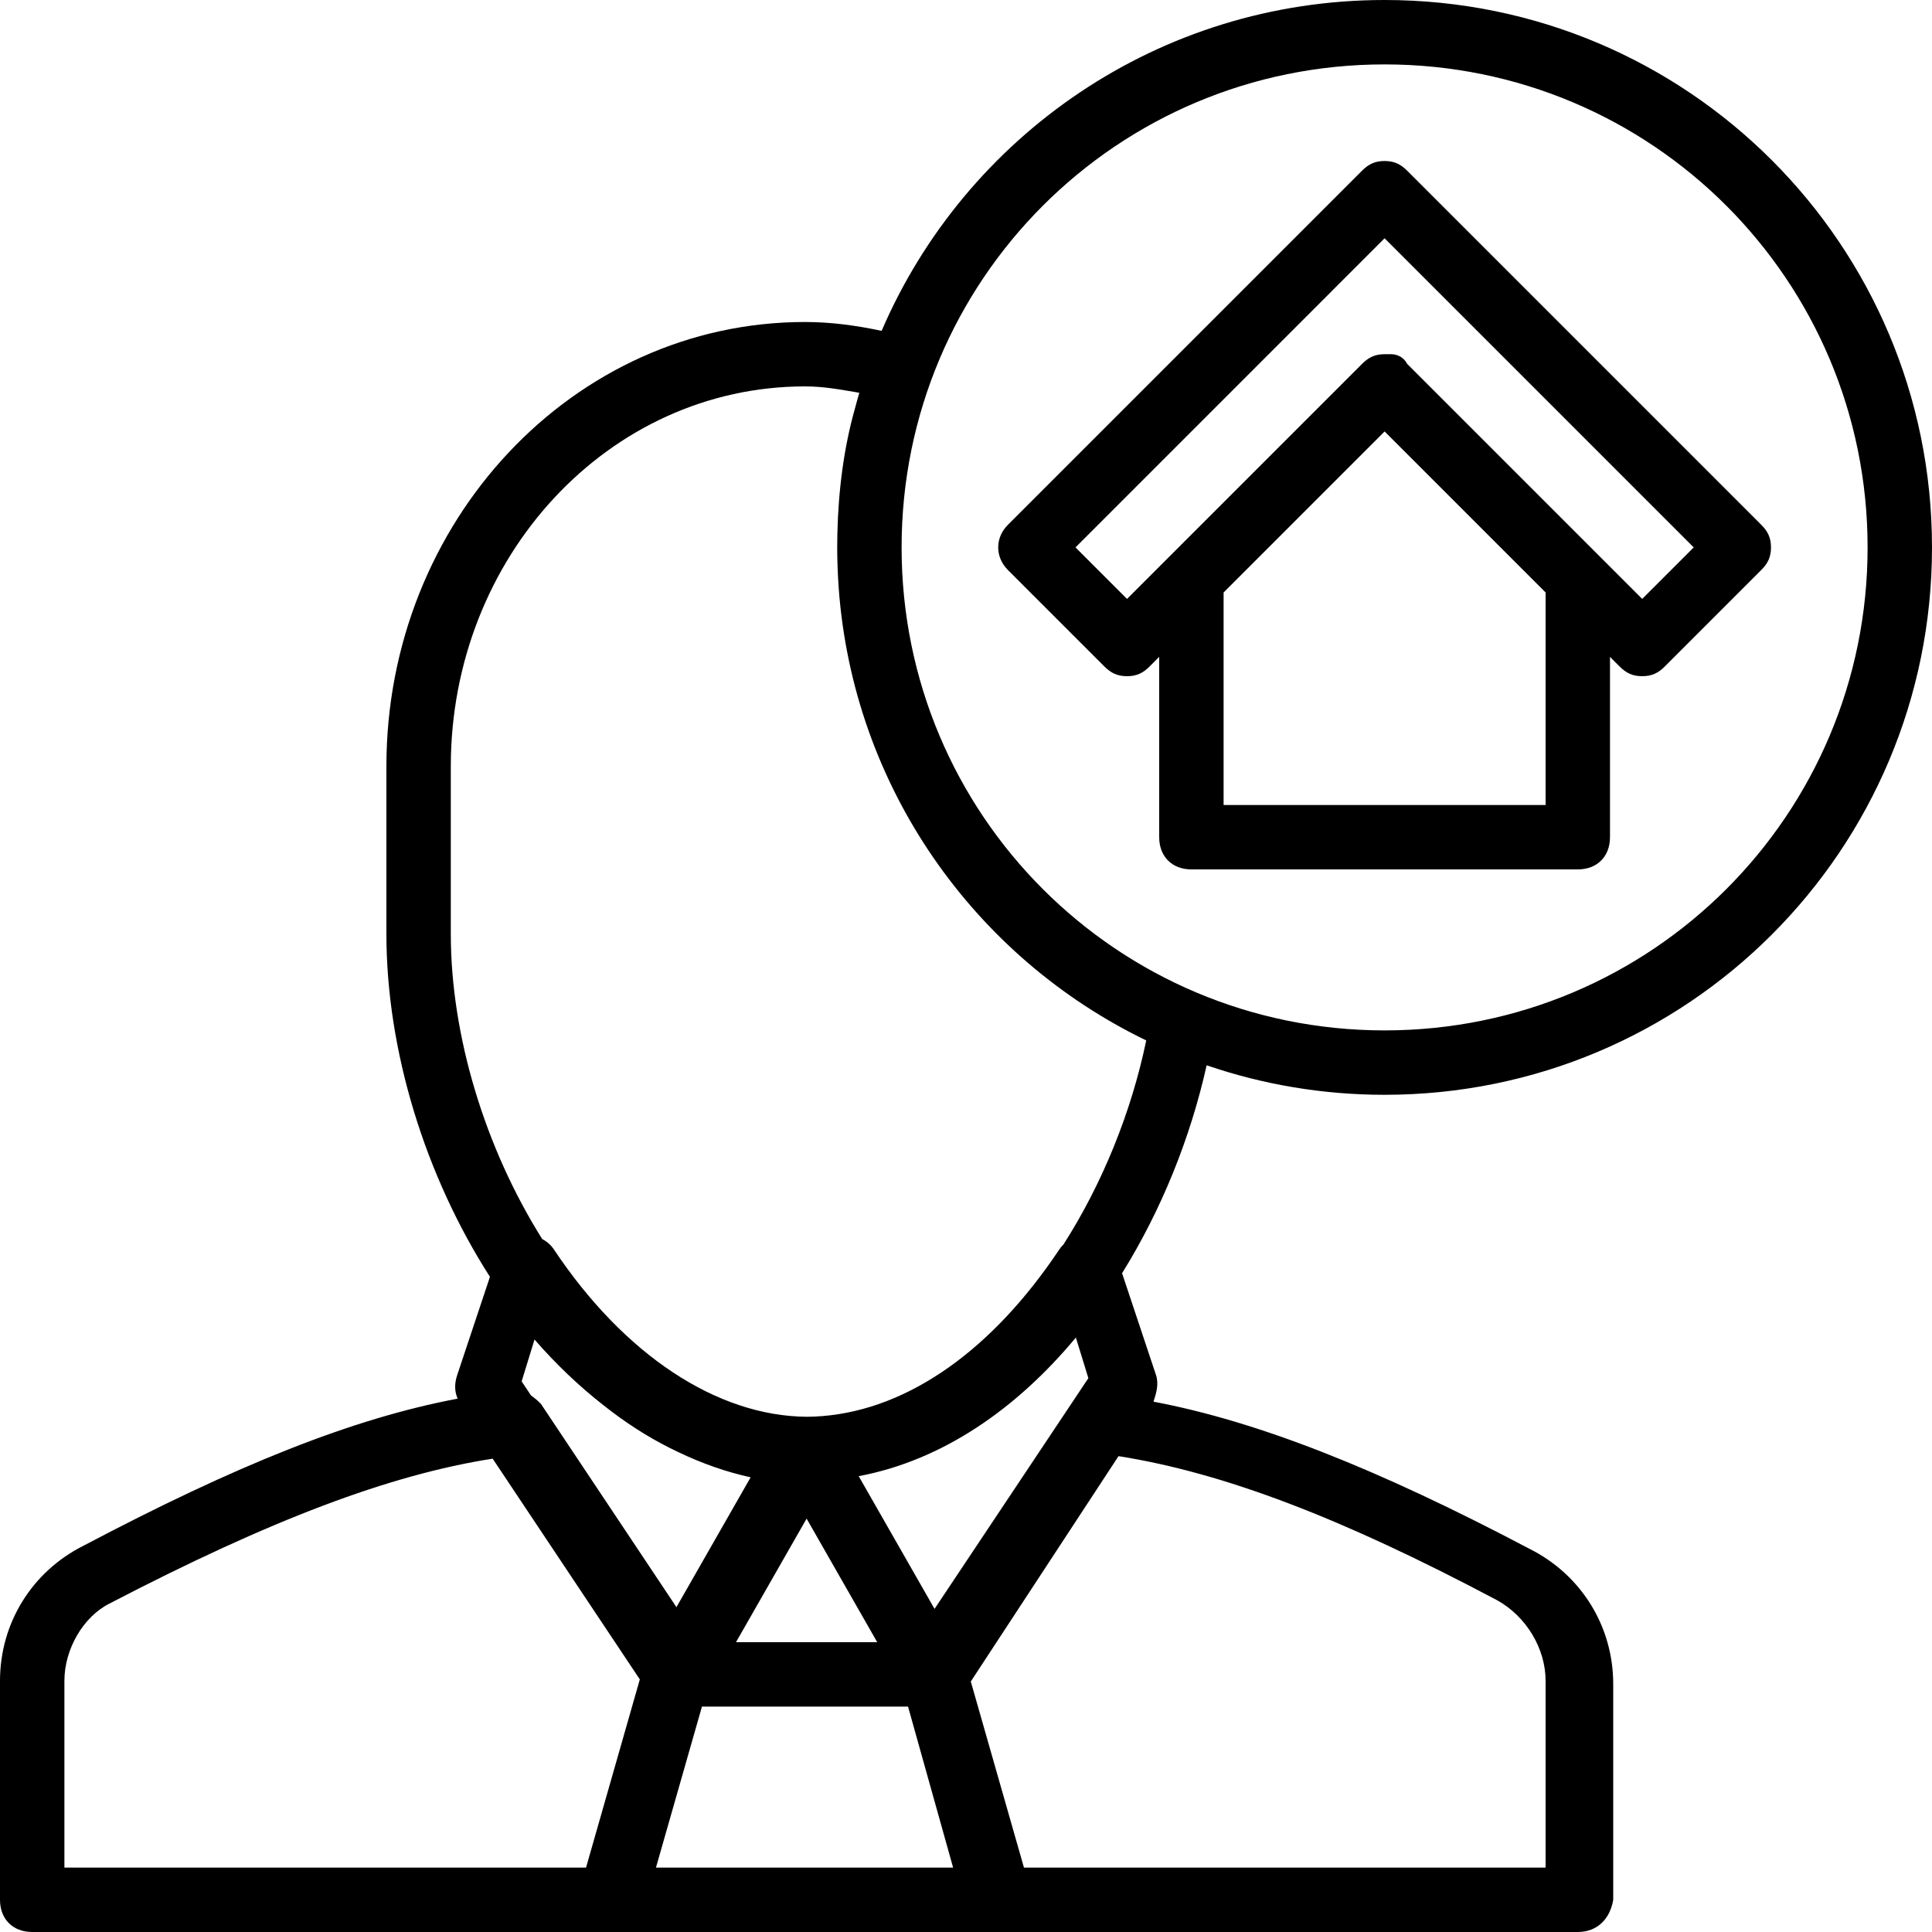
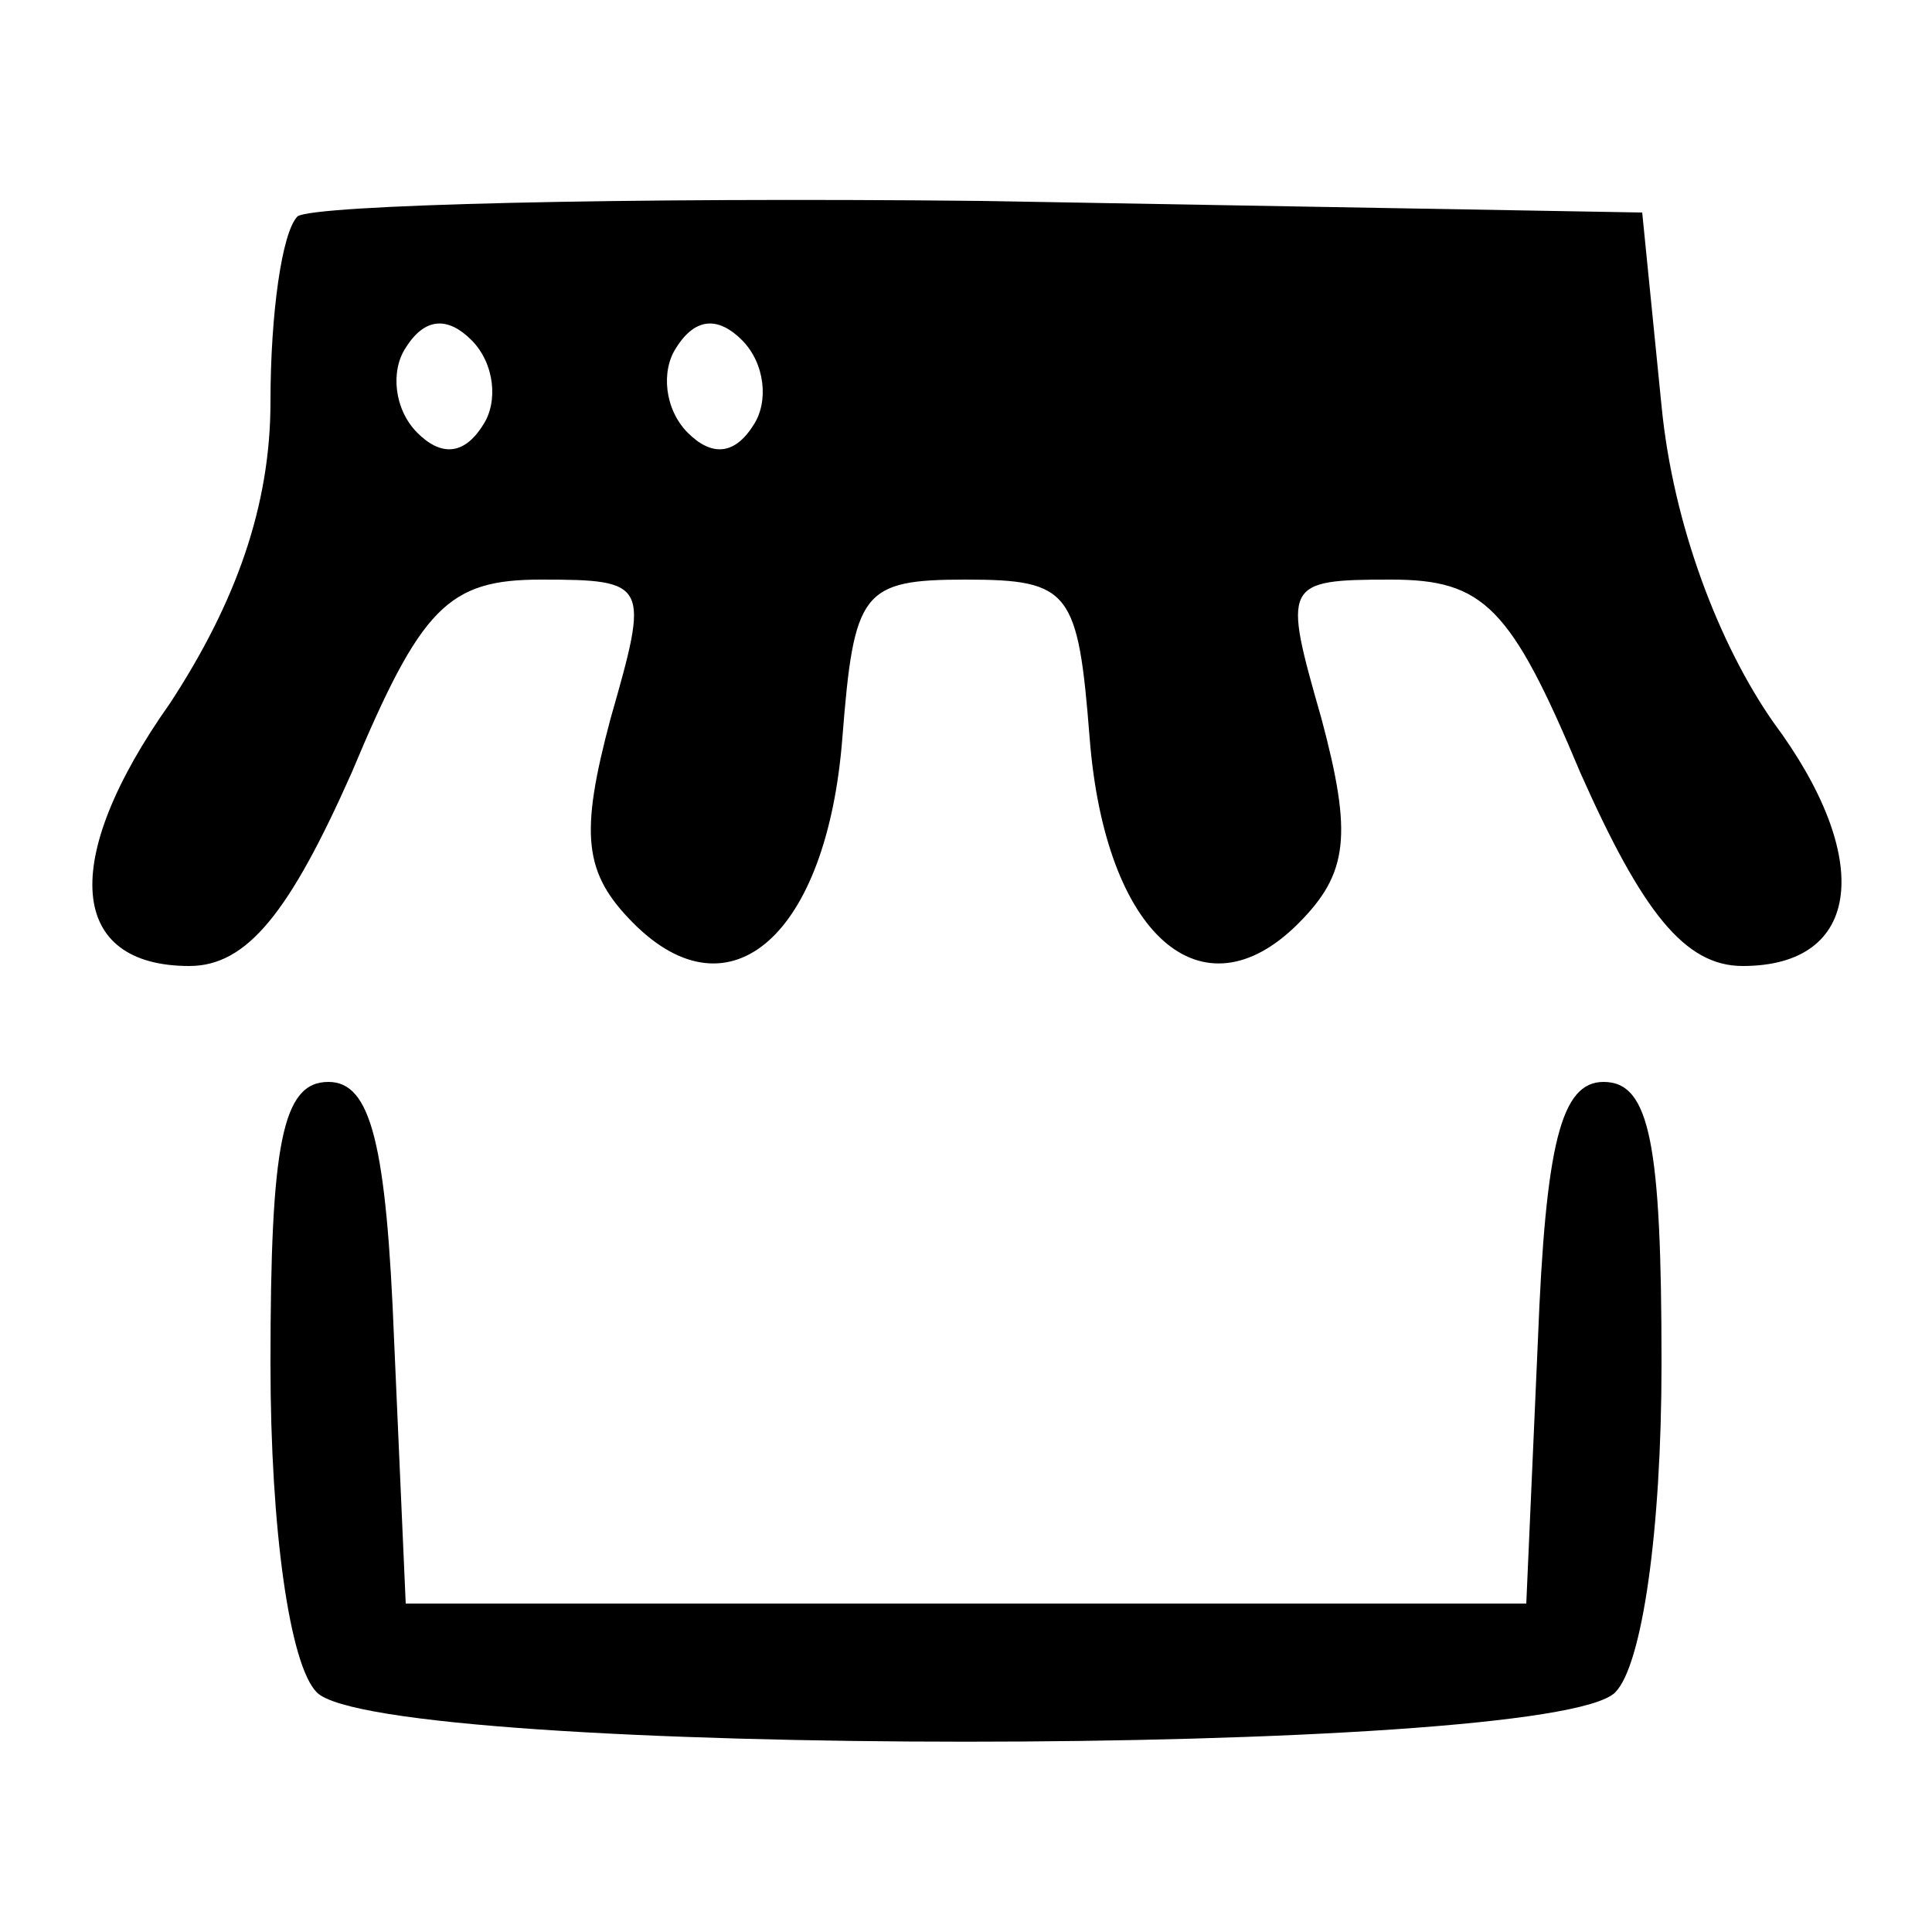
- <svg xmlns="http://www.w3.org/2000/svg" fill="#000000" height="800px" width="800px" version="1.1" id="Layer_1" viewBox="0 0 512 512" xml:space="preserve">
-   <g transform="translate(1 1)">
-     <g>
-       <g>
-         <path d="M365.933,289.133C446.147,289.133,511,224.28,511,144.067S446.147-1,365.933-1c-59.821,0-111.091,36.074-133.297,87.684     c-6.768-1.454-13.535-2.351-20.303-2.351c-61.44,0-110.933,52.907-110.933,117.76v44.373c0,30.987,10.283,64.132,27.439,90.91     l-8.665,25.996c-0.698,2.095-0.807,4.191,0.106,6.286c-27.914,5.25-58.78,17.685-99.092,38.941C7.533,415.427-1,429.08-1,444.44     v58.027c0,5.12,3.413,8.533,8.533,8.533h153.6h102.4h153.6c5.12,0,8.533-3.413,9.387-8.533v-57.173     c0-15.36-8.533-29.013-22.187-35.84c-40.451-21.329-72.024-33.776-99.644-38.995c0.778-2.362,1.444-4.723,0.657-7.085     l-8.986-26.958c10.436-16.774,18.133-35.879,22.411-55.104C333.554,286.378,349.417,289.133,365.933,289.133z M365.933,16.067     c70.827,0,128,57.173,128,128s-57.173,128-128,128s-128-57.173-128-128S295.107,16.067,365.933,16.067z M137.24,365.08     l3.413-11.093c5.724,6.583,11.839,12.378,18.203,17.361c0.703,0.56,1.412,1.106,2.124,1.646c0.047,0.035,0.093,0.073,0.14,0.108     c5.585,4.218,11.458,7.82,17.575,10.691c6.336,3.046,12.781,5.301,19.232,6.711l-19.662,34.408l-35.906-53.858     c-0.864-0.864-1.728-1.626-2.624-2.23L137.24,365.08z M212.76,401.453l18.712,32.747h-37.425L212.76,401.453z M16.067,444.44     c0-8.533,5.12-17.067,11.947-20.48c42.667-22.187,74.24-34.133,101.547-38.4l38.997,58.496l-14.251,49.877H16.067V444.44z      M172.836,493.933l12.19-42.667h54.613l0,0l11.947,42.666H172.836z M408.6,444.44v49.493H270.36l-14.091-49.318l39.152-59.723     c27.866,4.417,59.142,16.333,100.379,38.214C403.48,427.373,408.6,435.907,408.6,444.44z M287.427,364.227l-40.763,61.145     l-20.099-35.174c22.274-4.183,41.923-17.933,57.55-36.737L287.427,364.227z M280.835,328.796     c-0.412,0.398-0.779,0.833-1.088,1.297c-17.589,26.383-39.672,42.279-62.74,44.18c-0.022,0.002-0.044,0.004-0.066,0.006     c-0.672,0.055-1.344,0.093-2.018,0.124c-0.114,0.005-0.227,0.014-0.34,0.018c-0.604,0.024-1.21,0.032-1.815,0.037     c-23.763-0.188-48.33-16.369-66.994-44.365c-0.748-1.122-1.823-2.079-3.083-2.73c-15.071-23.988-24.224-53.75-24.224-80.897     v-44.373c0-55.467,41.813-100.693,93.867-100.693c5.082,0,9.326,0.841,14.395,1.688c-0.4,1.365-0.784,2.736-1.145,4.117     c-2.998,10.533-4.407,21.986-4.667,33.047c-0.001,0.05-0.002,0.099-0.004,0.149c-0.028,1.227-0.046,2.45-0.046,3.665     c0,1.592,0.035,3.175,0.085,4.754c0.012,0.38,0.028,0.759,0.043,1.138c0.057,1.441,0.133,2.876,0.232,4.306     c0.009,0.128,0.015,0.258,0.024,0.386c3.81,53.016,36.011,98.074,81.513,120.077     C298.852,293.576,291.226,312.538,280.835,328.796z" />
-         <path d="M266.093,150.04l25.6,25.6c1.707,1.707,3.413,2.56,5.973,2.56s4.267-0.853,5.973-2.56l2.56-2.56v47.787     c0,5.12,3.413,8.533,8.533,8.533h102.4c5.12,0,8.533-3.413,8.533-8.533V173.08l2.56,2.56c1.707,1.707,3.413,2.56,5.973,2.56     s4.267-0.853,5.973-2.56l25.6-25.6c1.707-1.707,2.56-3.413,2.56-5.973s-0.853-4.267-2.56-5.973l-93.867-93.867     c-1.707-1.707-3.413-2.56-5.973-2.56s-4.267,0.853-5.973,2.56l-93.867,93.867C262.68,141.507,262.68,146.627,266.093,150.04z      M408.6,212.333h-85.333v-56.32l42.667-42.667l42.667,42.667V212.333z M365.933,62.147l81.92,81.92L434.2,157.72l-11.092-11.092     c0,0-0.001-0.001-0.001-0.001l-51.2-51.2l0,0c-0.853-1.706-2.56-2.56-4.267-2.56c0,0-0.852,0-1.705,0c0,0-0.001,0-0.001,0     c-2.56,0-4.267,0.853-5.973,2.56l-51.2,51.2c0,0-0.001,0.001-0.001,0.001l-11.092,11.092l-13.653-13.653L365.933,62.147z" />
-       </g>
-     </g>
+ <svg xmlns="http://www.w3.org/2000/svg" version="1.0" width="50pt" height="50pt" viewBox="0 0 50 50" preserveAspectRatio="xMidYMid meet">
+   <g transform="translate(0,50) scale(0.1,-0.1)" fill="#000000" stroke="none">
+     <path d="M77 444 c-4 -4 -7 -25 -7 -48 0 -27 -9 -52 -26 -78 -29 -41 -26 -68 5 -68 15 0 26 14 42 50 18 43 25 50 49 50 28 0 28 -1 18 -36 -8 -30 -7 -40 6 -53 25 -25 50 -3 54 48 3 38 5 41 32 41 27 0 29 -3 32 -41 4 -51 29 -73 54 -48 13 13 14 23 6 53 -10 35 -10 36 18 36 24 0 31 -7 49 -50 16 -36 27 -50 42 -50 31 0 34 28 8 63 -14 20 -26 51 -29 82 l-5 50 -171 3 c-93 1 -173 -1 -177 -4z m48 -54 c-5 -8 -11 -8 -17 -2 -6 6 -7 16 -3 22 5 8 11 8 17 2 6 -6 7 -16 3 -22z m70 0 c-5 -8 -11 -8 -17 -2 -6 6 -7 16 -3 22 5 8 11 8 17 2 6 -6 7 -16 3 -22z" />
+     <path d="M70 147 c0 -43 5 -78 12 -85 17 -17 319 -17 336 0 7 7 12 42 12 85 0 57 -3 73 -15 73 -11 0 -15 -16 -17 -67 l-3 -68 -145 0 -145 0 -3 68 c-2 51 -6 67 -17 67 -12 0 -15 -16 -15 -73z" />
  </g>
</svg>
